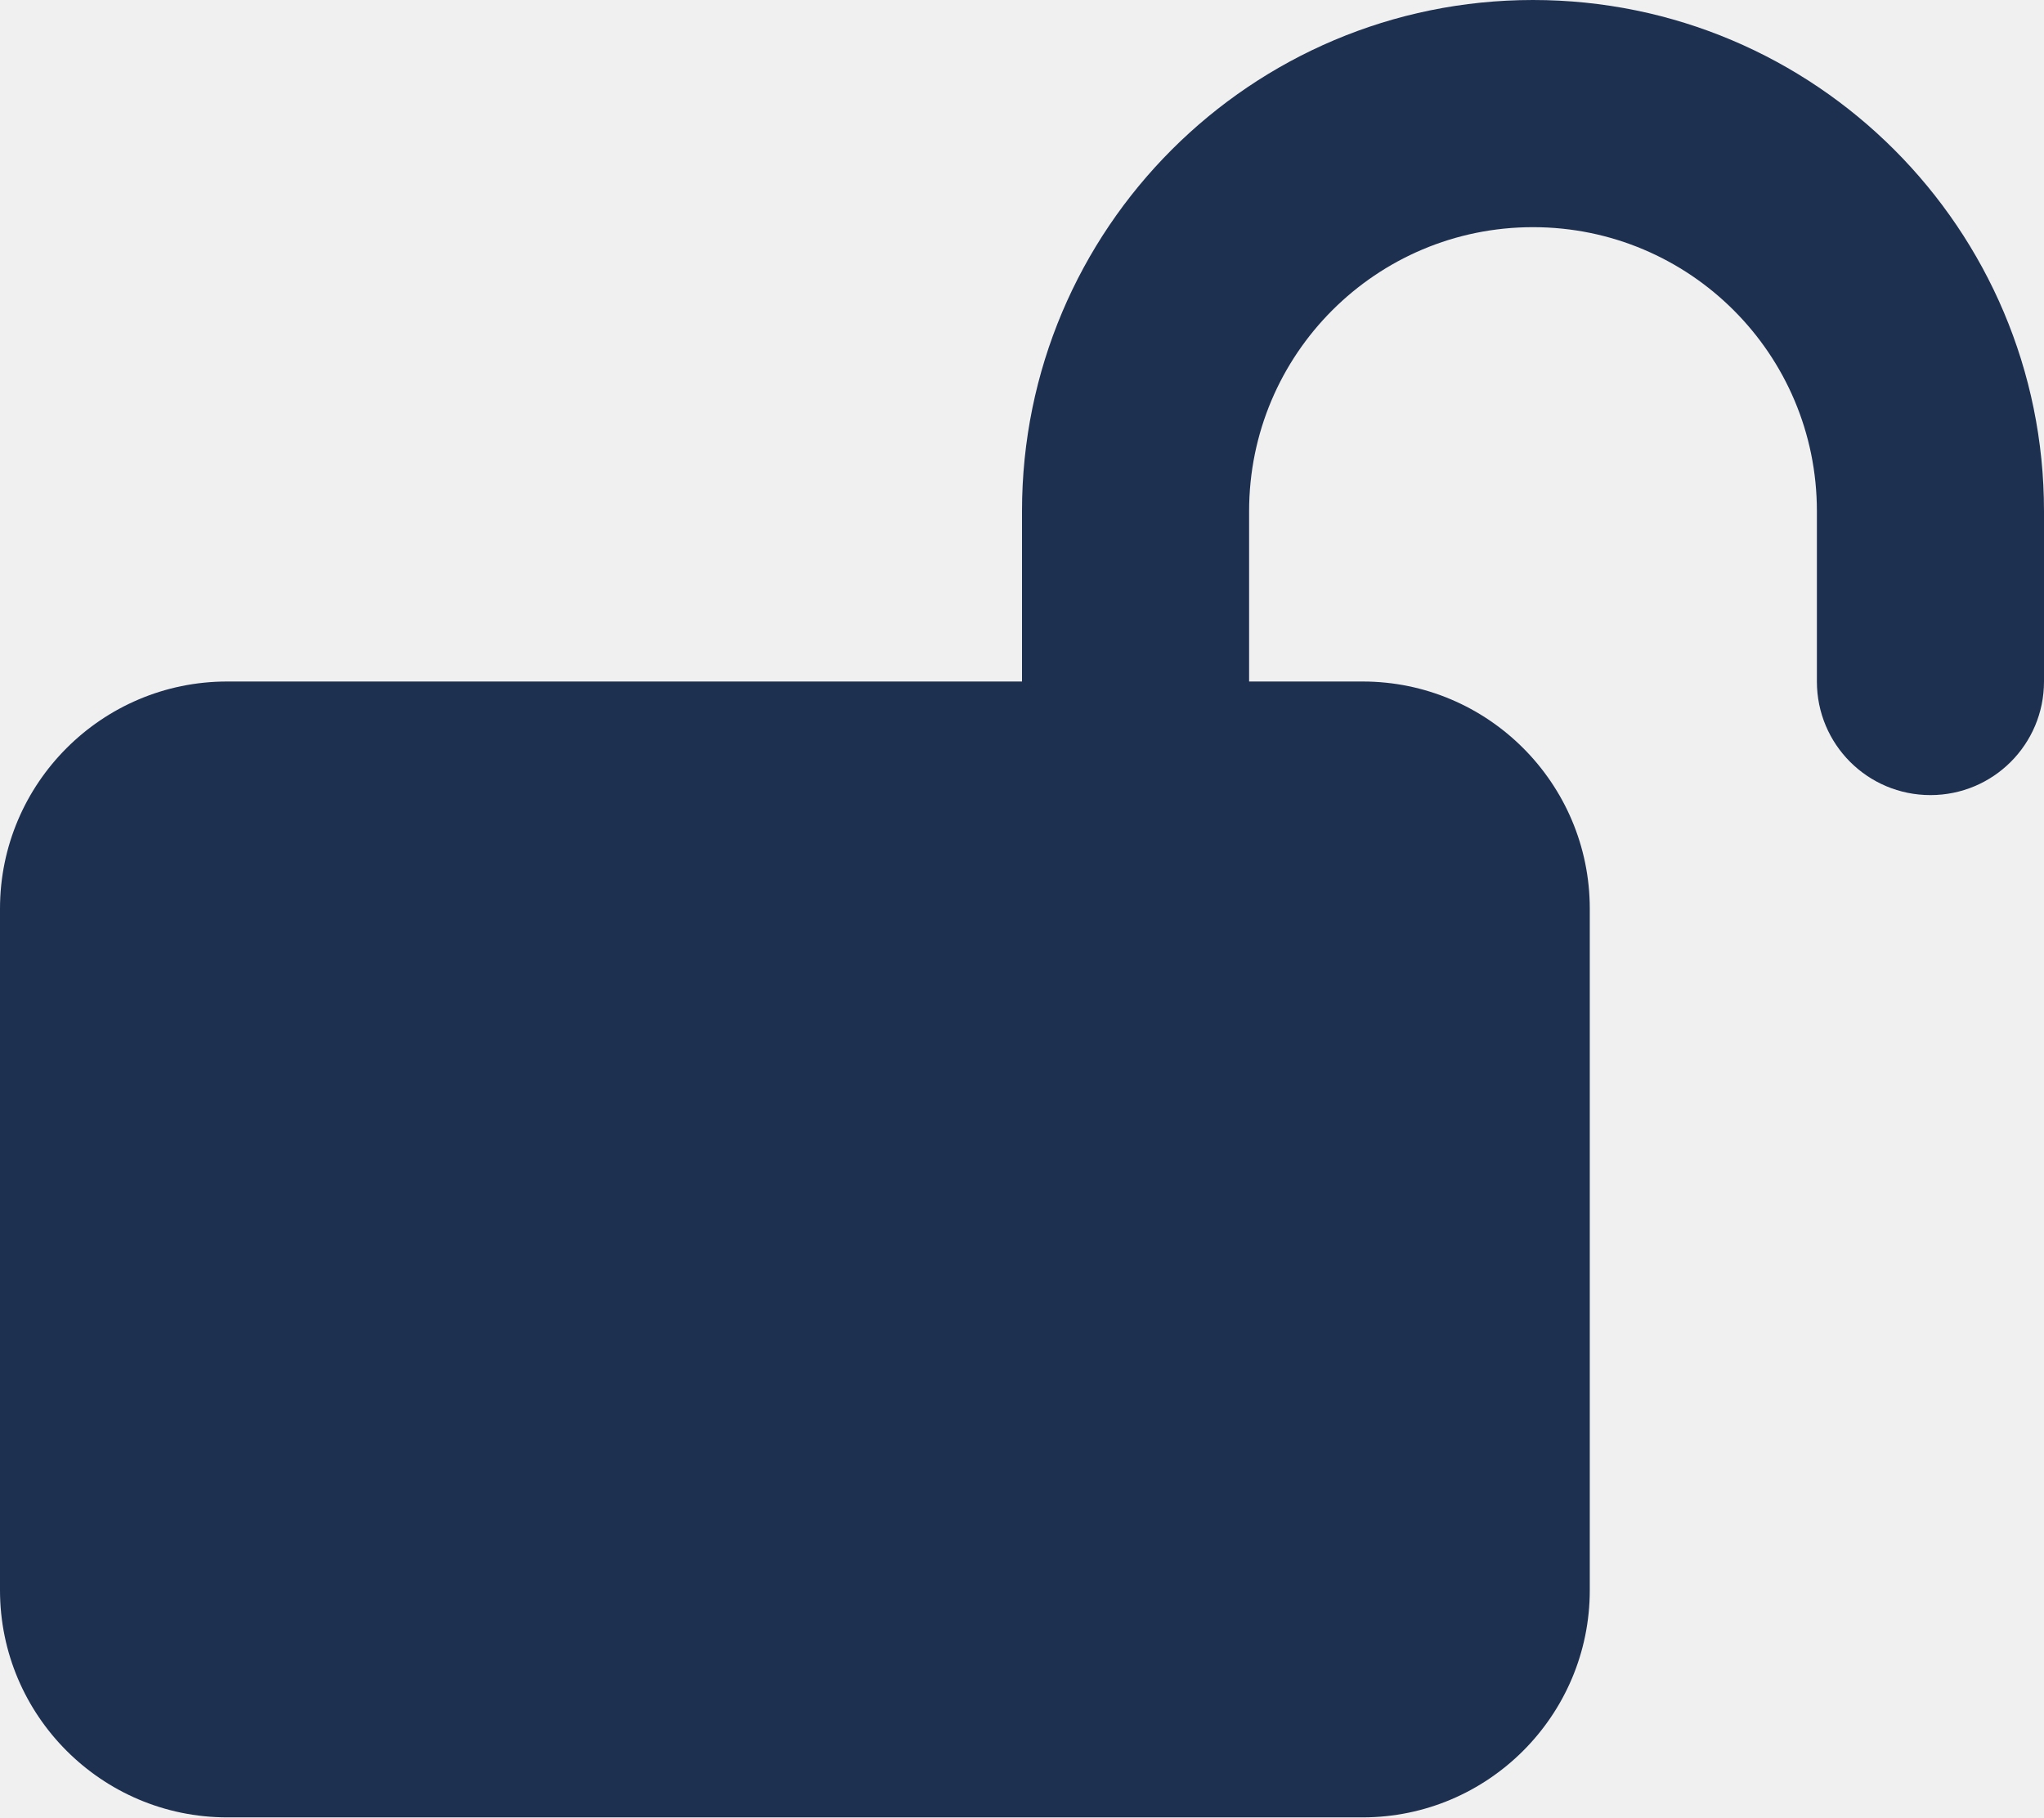
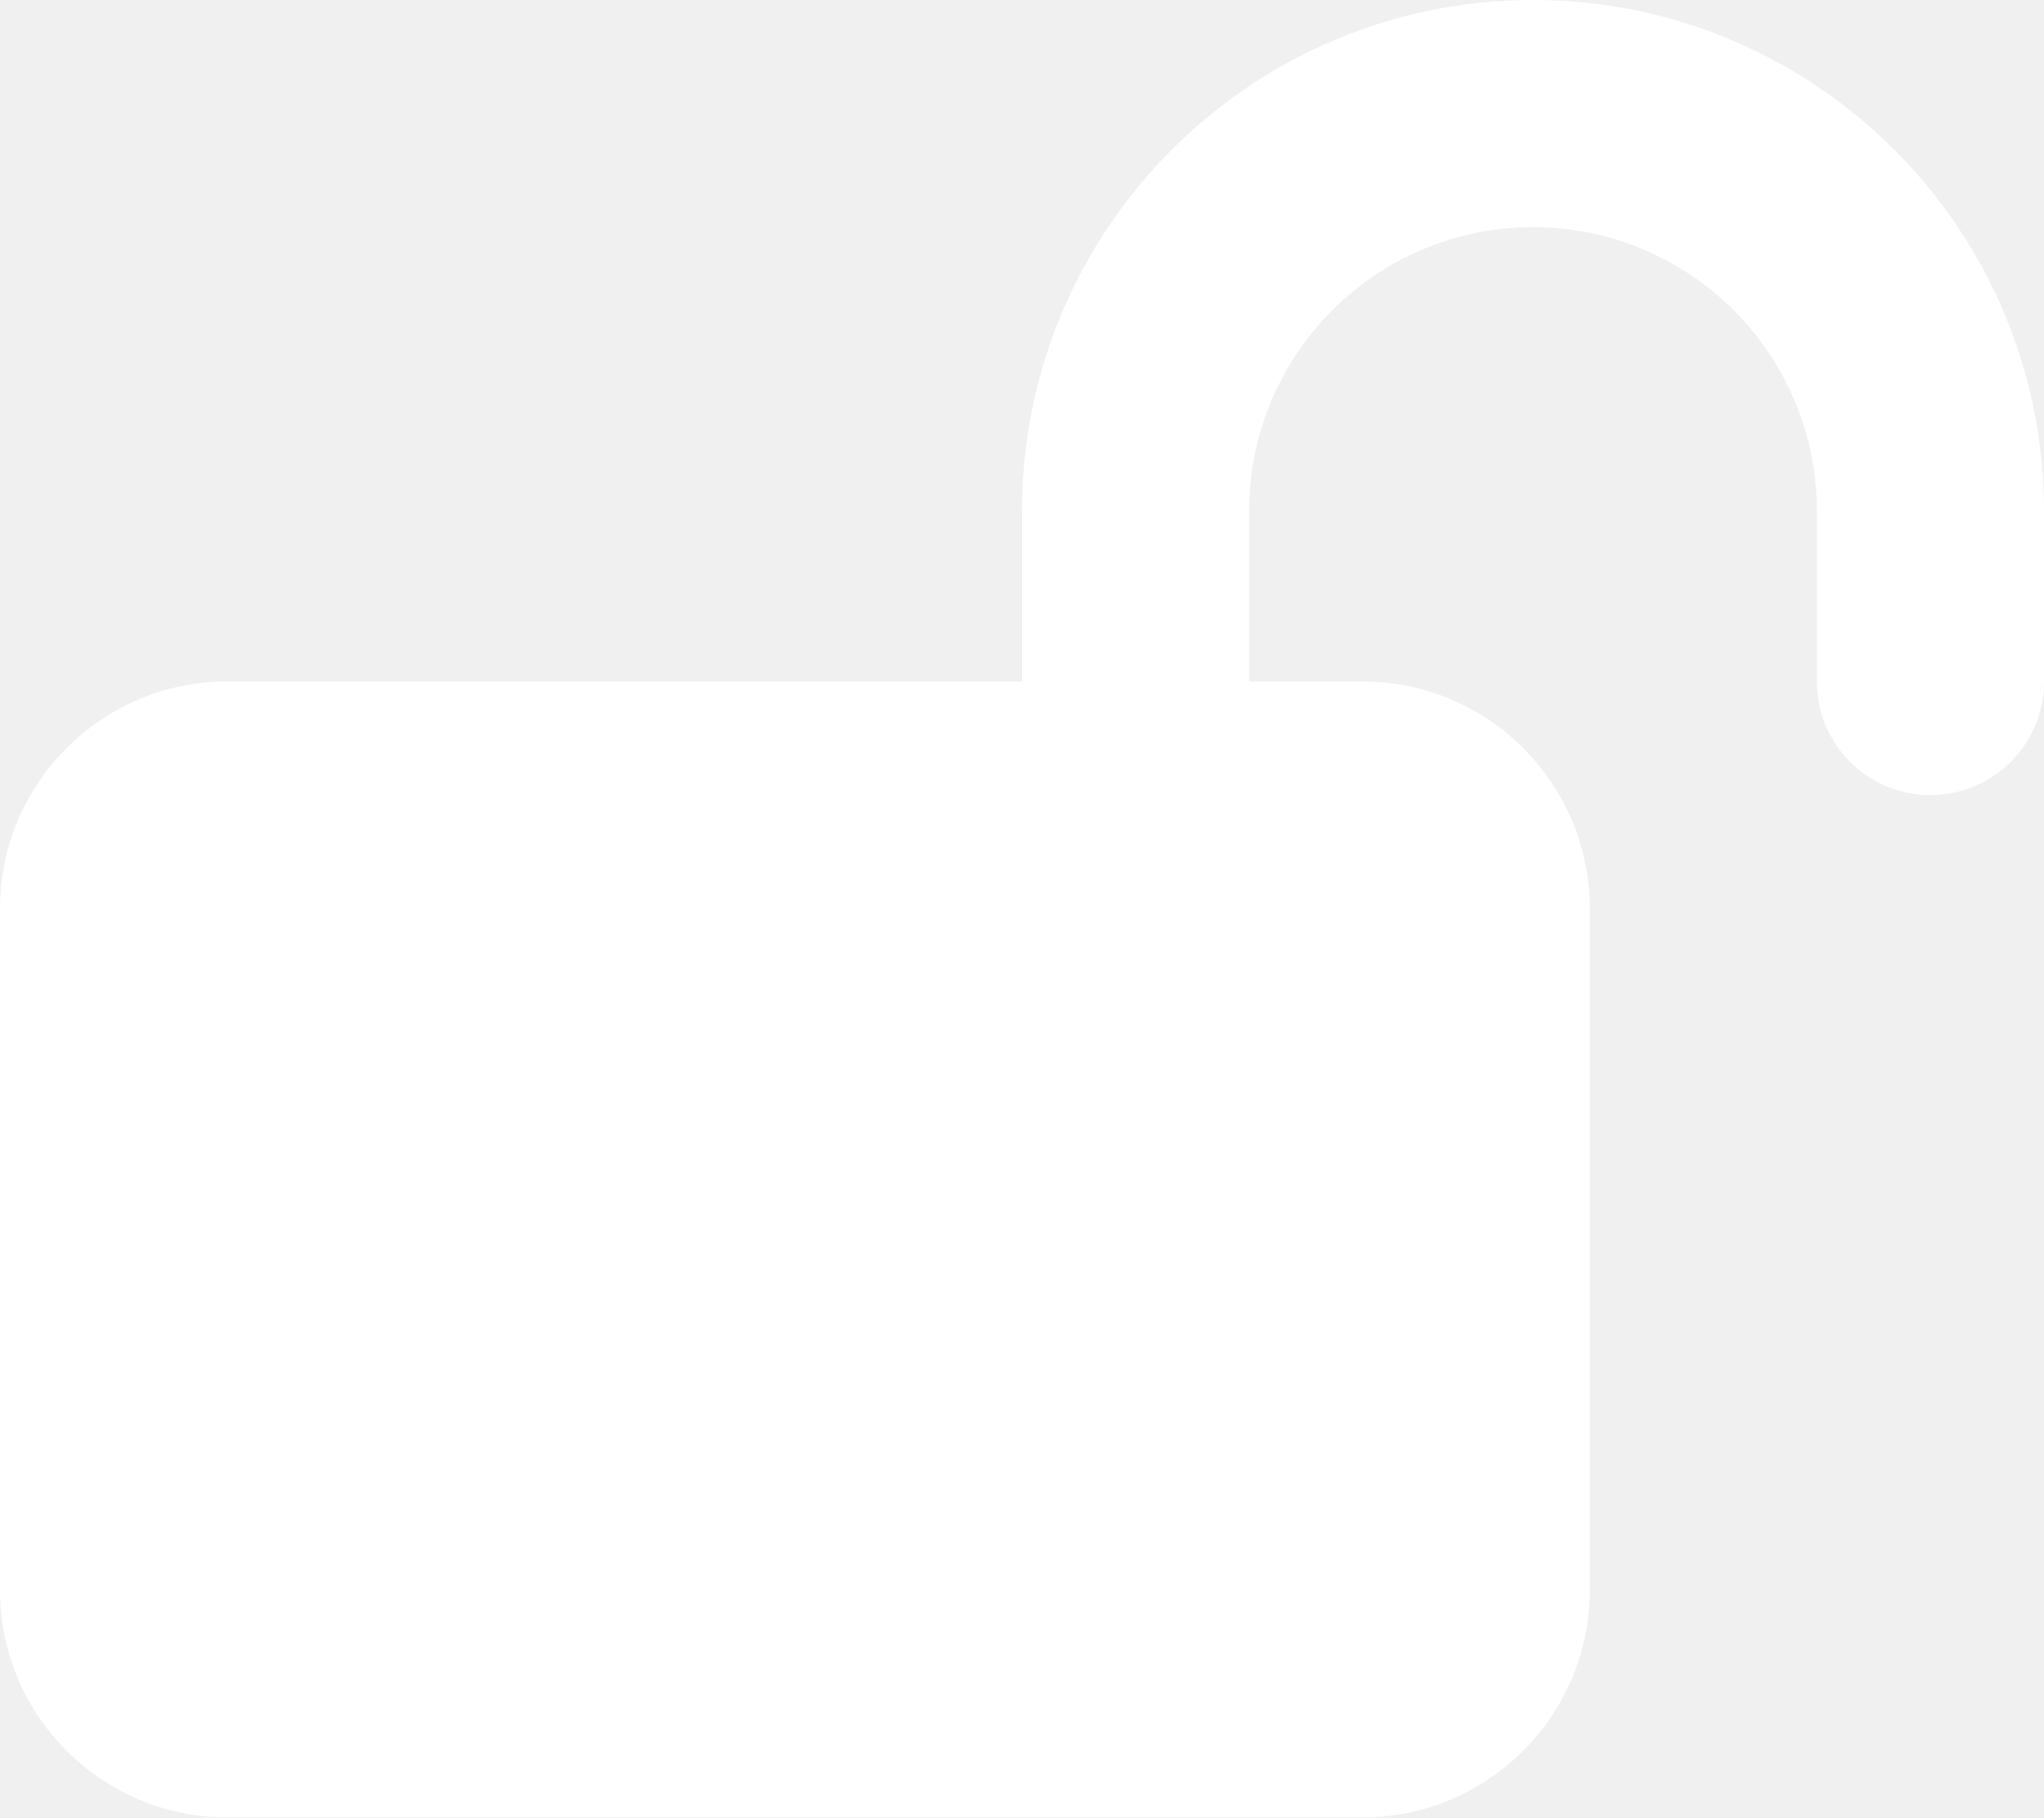
<svg xmlns="http://www.w3.org/2000/svg" height="16" width="18" viewBox="0 0 576 512">
-   <path opacity="1" fill="#1E3050" d="M352 144c0-44.2 35.8-80 80-80s80 35.8 80 80v48c0 17.7 14.3 32 32 32s32-14.3 32-32V144C576 64.5 511.5 0 432 0S288 64.5 288 144v48H64c-35.3 0-64 28.7-64 64V448c0 35.3 28.7 64 64 64H384c35.3 0 64-28.7 64-64V256c0-35.3-28.7-64-64-64H352V144z" />
+   <path opacity="1" fill="#ffffff" d="M352 144c0-44.2 35.8-80 80-80s80 35.8 80 80v48c0 17.7 14.3 32 32 32s32-14.3 32-32V144C576 64.5 511.5 0 432 0S288 64.5 288 144v48H64c-35.3 0-64 28.7-64 64V448c0 35.3 28.7 64 64 64H384c35.3 0 64-28.7 64-64V256c0-35.3-28.7-64-64-64H352V144z" />
</svg>
